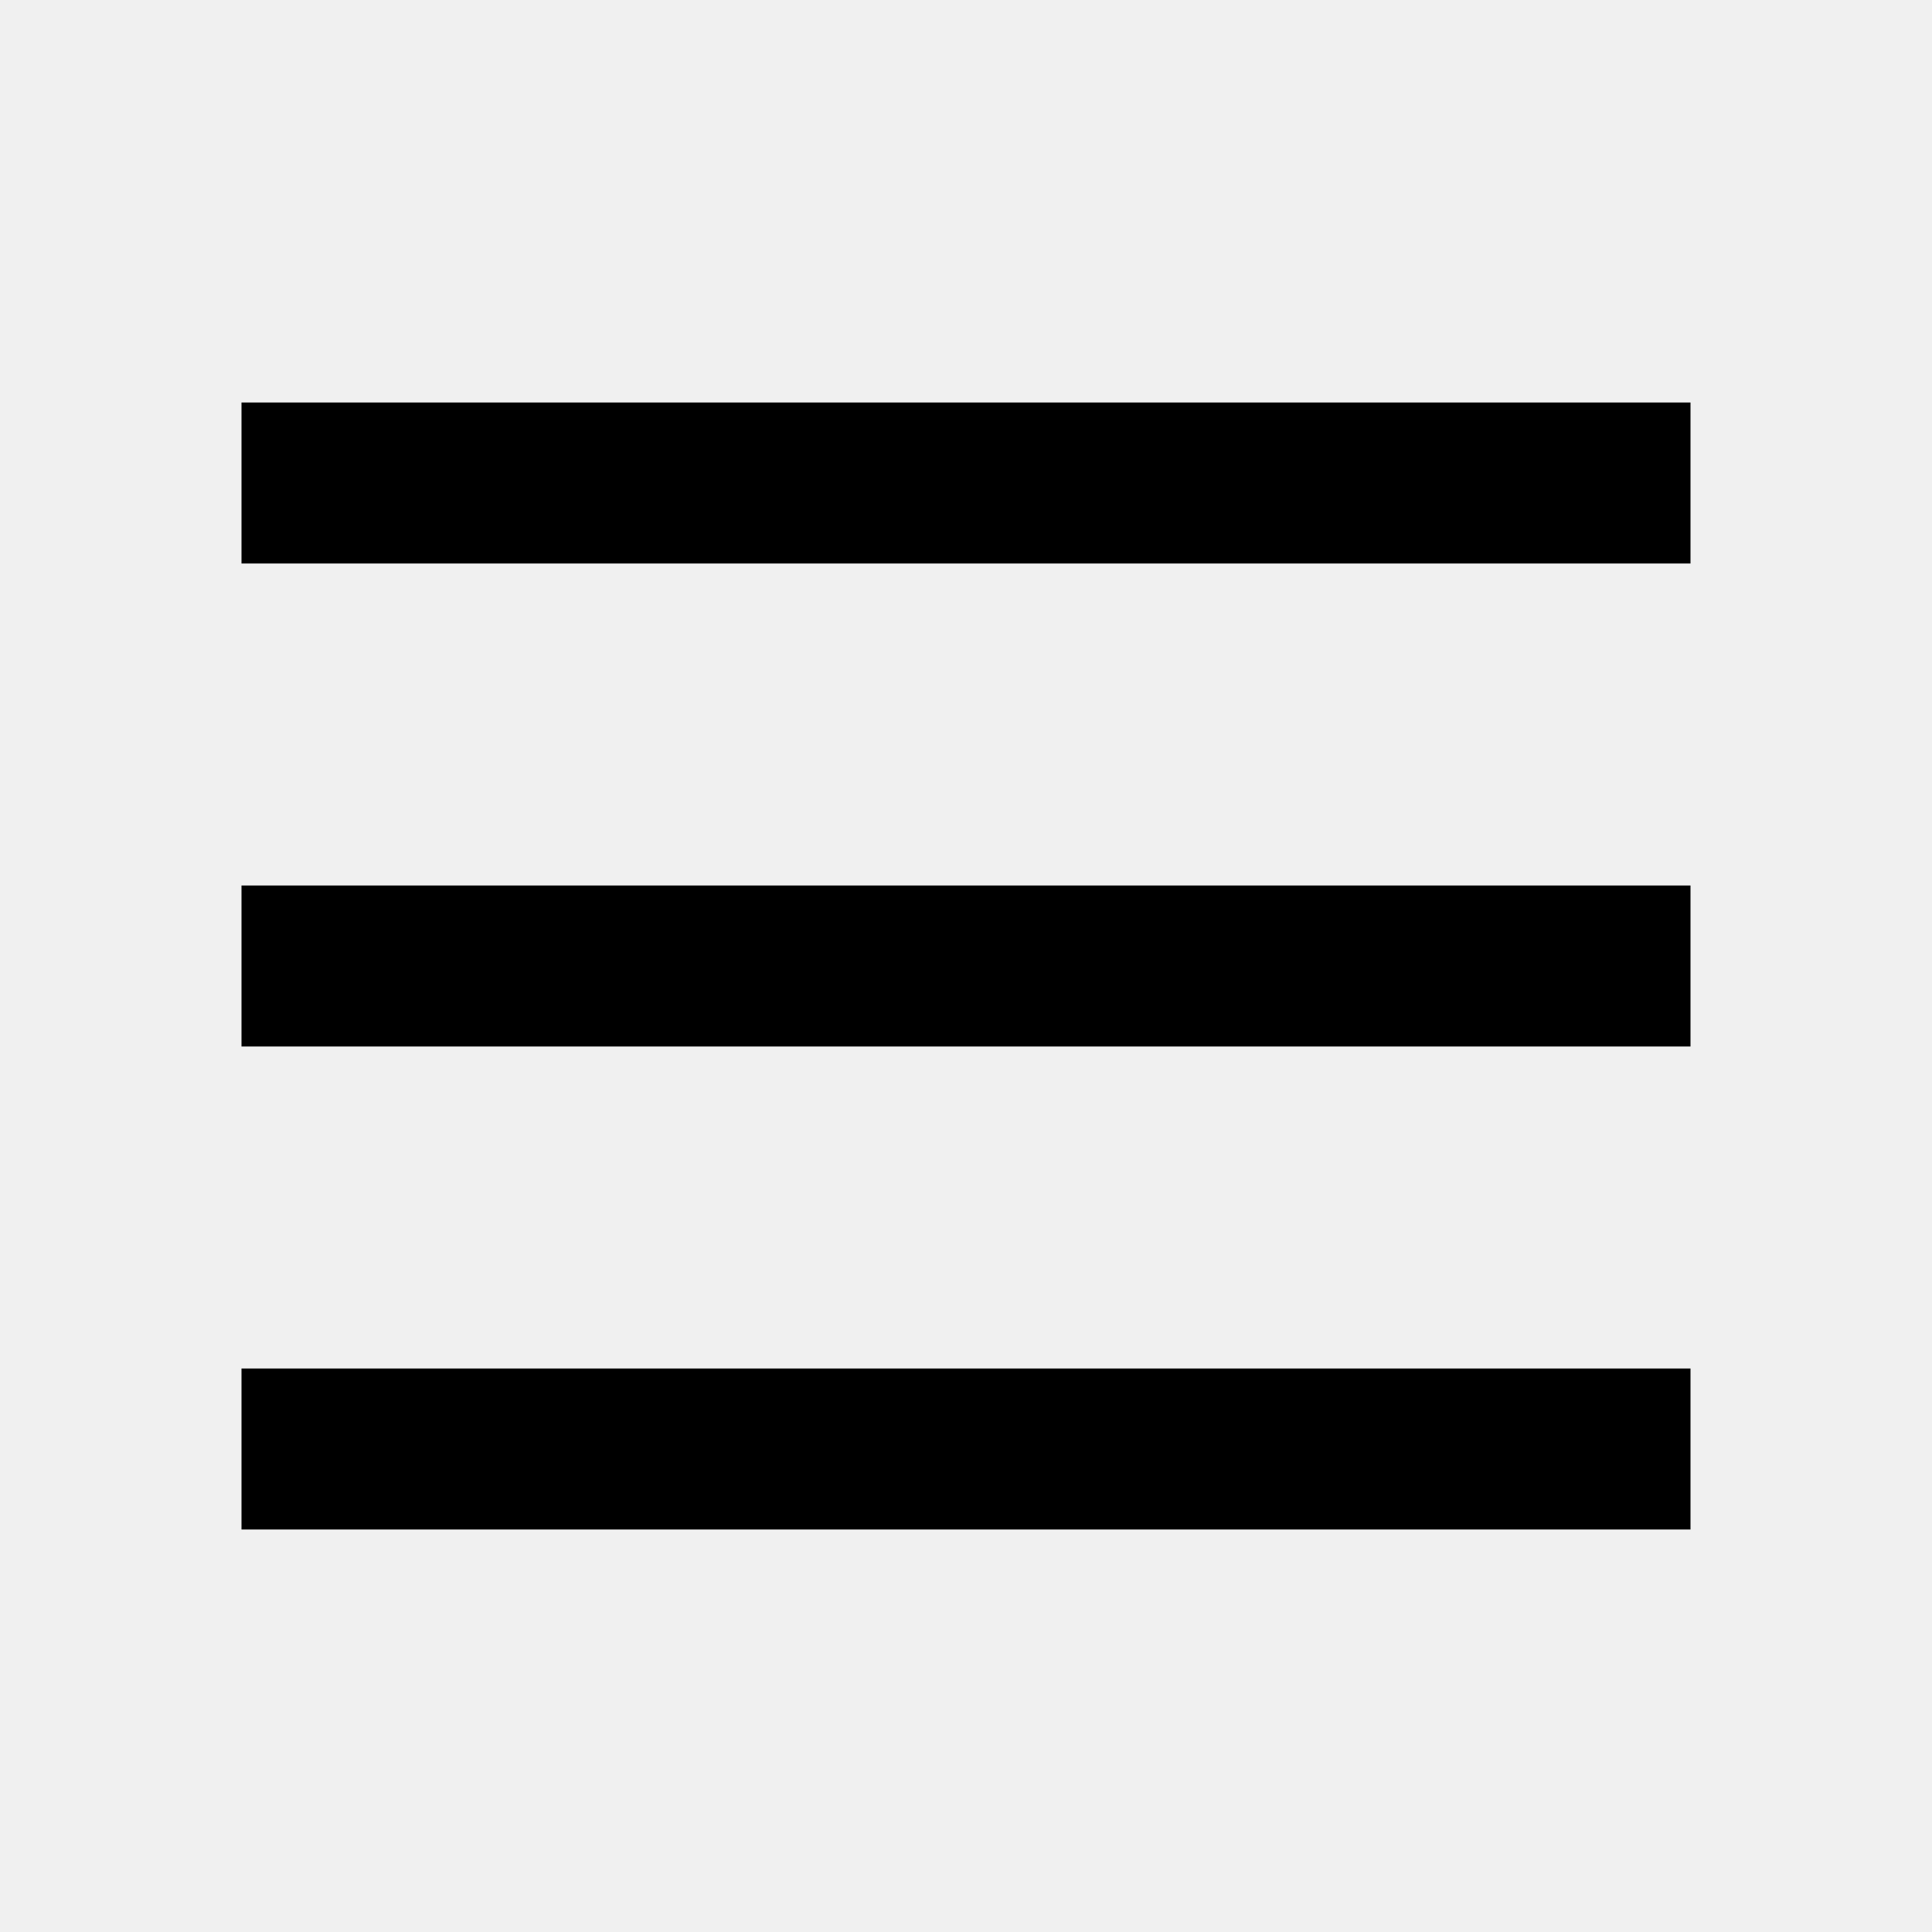
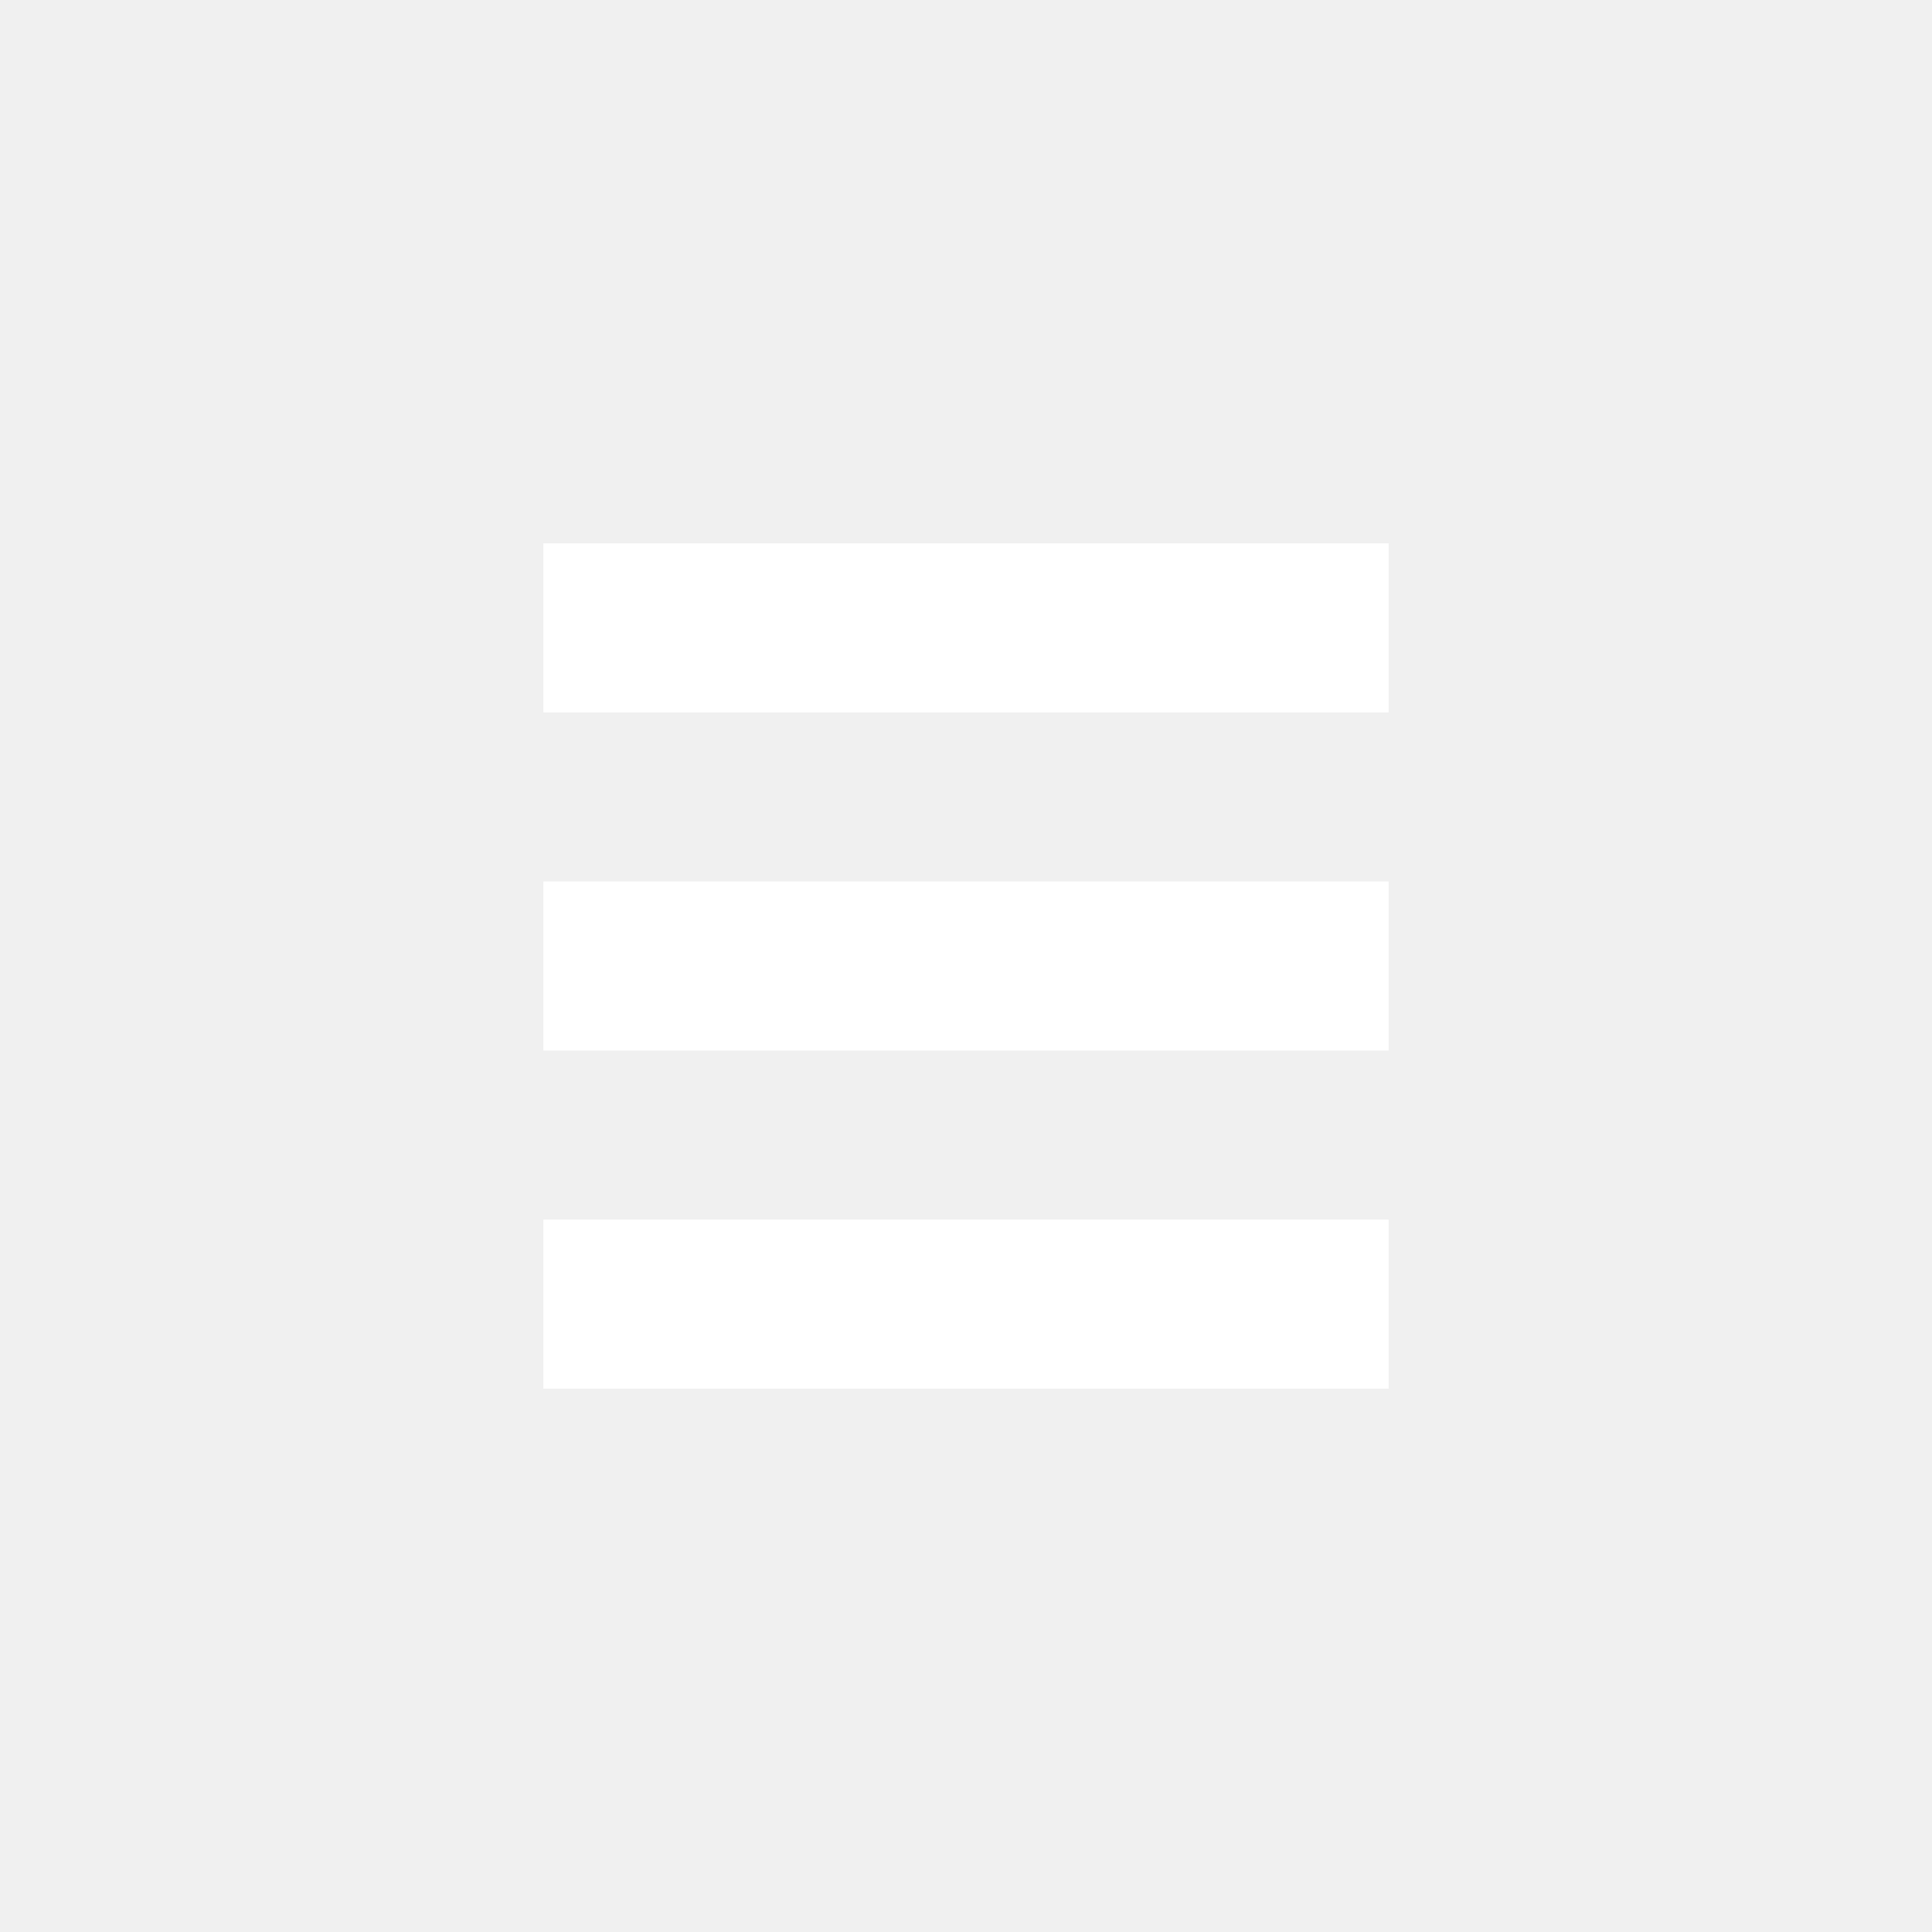
- <svg xmlns="http://www.w3.org/2000/svg" height="48" viewBox="0 0 48 48" width="48">
-   <g fill="#000000" fill-rule="evenodd">
-     <path d="m6 34h36v4h-36z" />
-     <path d="m6 22h36v4h-36z" />
-     <path d="m6 10h36v4h-36z" />
+ <svg xmlns="http://www.w3.org/2000/svg" height="32" viewBox="0 0 32 32" width="32">
+   <g fill="#fff" fill-rule="nonzero">
+     <path d="m23 9v2.8h-14v-2.8z" />
+     <path d="m23 14.6v2.8h-14v-2.8z" />
+     <path d="m23 20.2v2.8h-14v-2.8z" />
  </g>
</svg>
